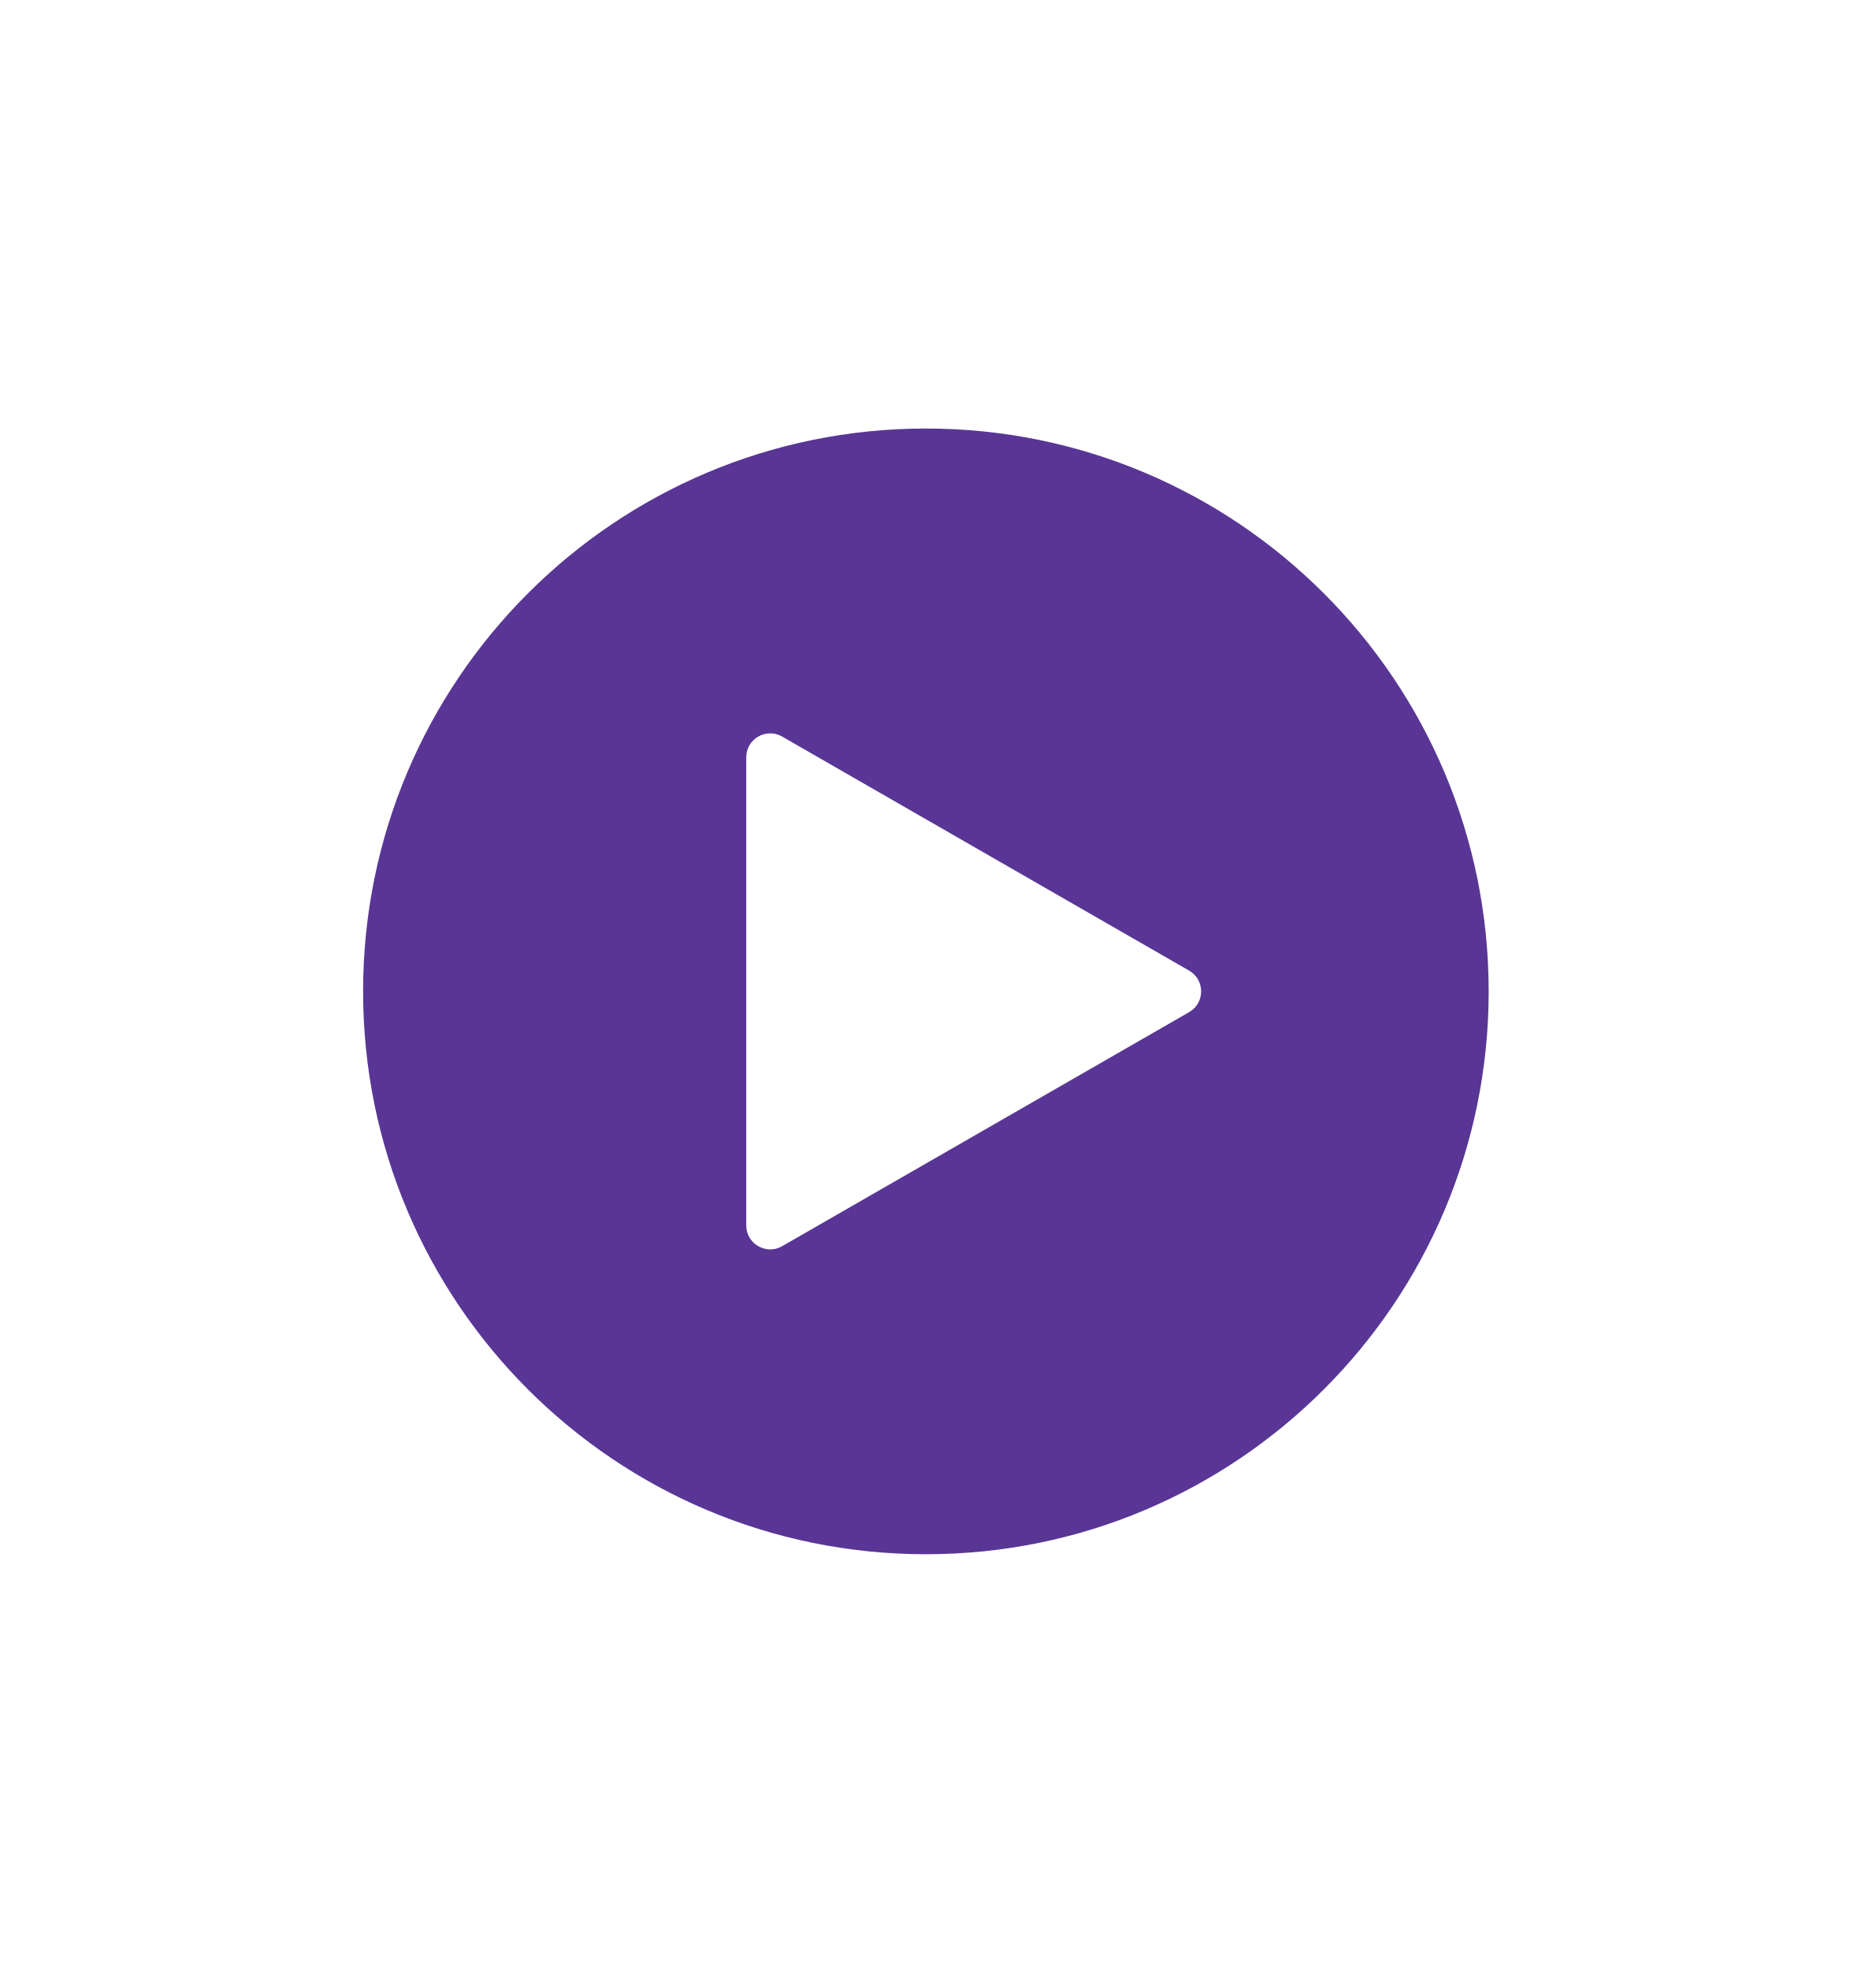
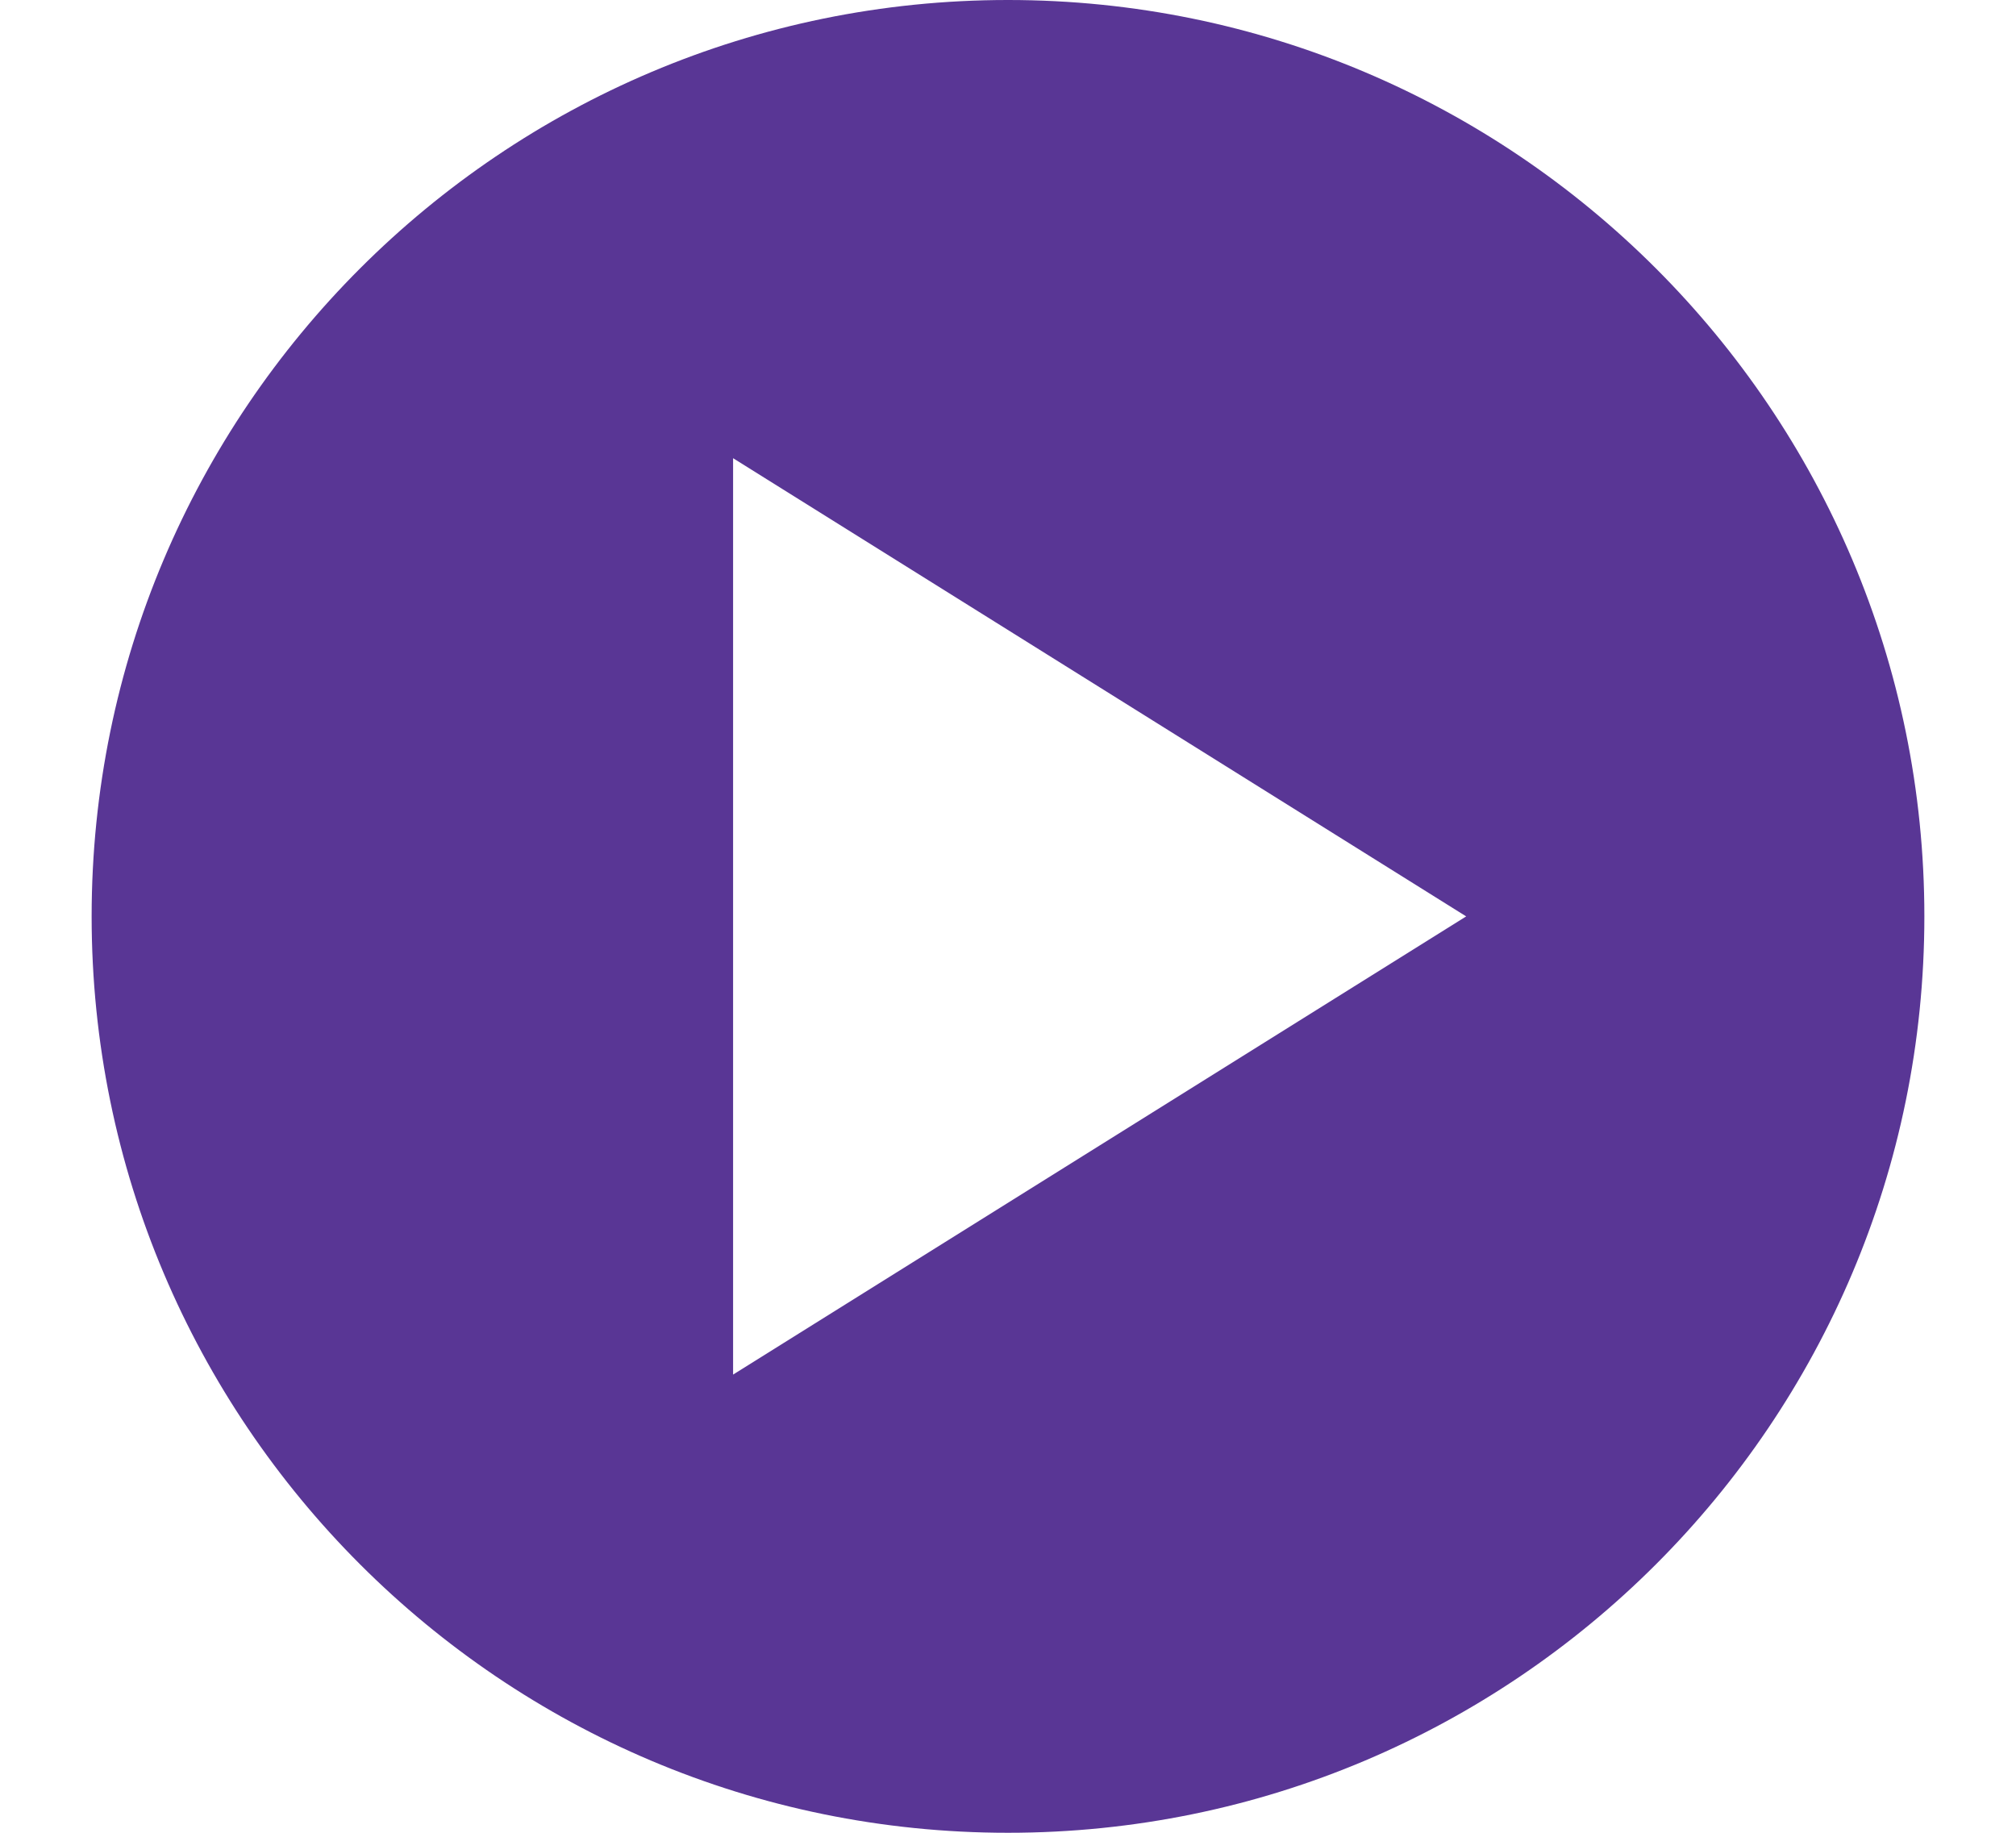
- <svg xmlns="http://www.w3.org/2000/svg" width="20" height="21" viewBox="0 0 20 21" fill="none">
-   <g id="Type=Streaming, Outline=False">
-     <path id="streaming" fill-rule="evenodd" clip-rule="evenodd" d="M9.871 16.568C13.185 16.568 15.871 13.882 15.871 10.568C15.871 7.254 13.185 4.568 9.871 4.568C6.557 4.568 3.871 7.254 3.871 10.568C3.871 13.882 6.557 16.568 9.871 16.568ZM7.956 13.063C7.956 13.259 8.168 13.382 8.339 13.284L12.678 10.789C12.848 10.691 12.848 10.445 12.678 10.347L8.339 7.852C8.168 7.754 7.956 7.876 7.956 8.073V13.063Z" fill="#593695" />
+ <svg xmlns="http://www.w3.org/2000/svg" width="11" height="10" viewBox="0 0 11 10" fill="none">
+   <g id="Status">
+     <g id="live">
+       <path fill-rule="evenodd" clip-rule="evenodd" d="M5.5 0C2.739 0 0.5 2.239 0.5 5C0.5 7.761 2.739 10 5.5 10C8.261 10 10.5 7.761 10.5 5C10.5 2.239 8.261 0 5.5 0ZM8 5L4 2.5V7.5L8 5Z" fill="#593695" />
+     </g>
  </g>
</svg>
